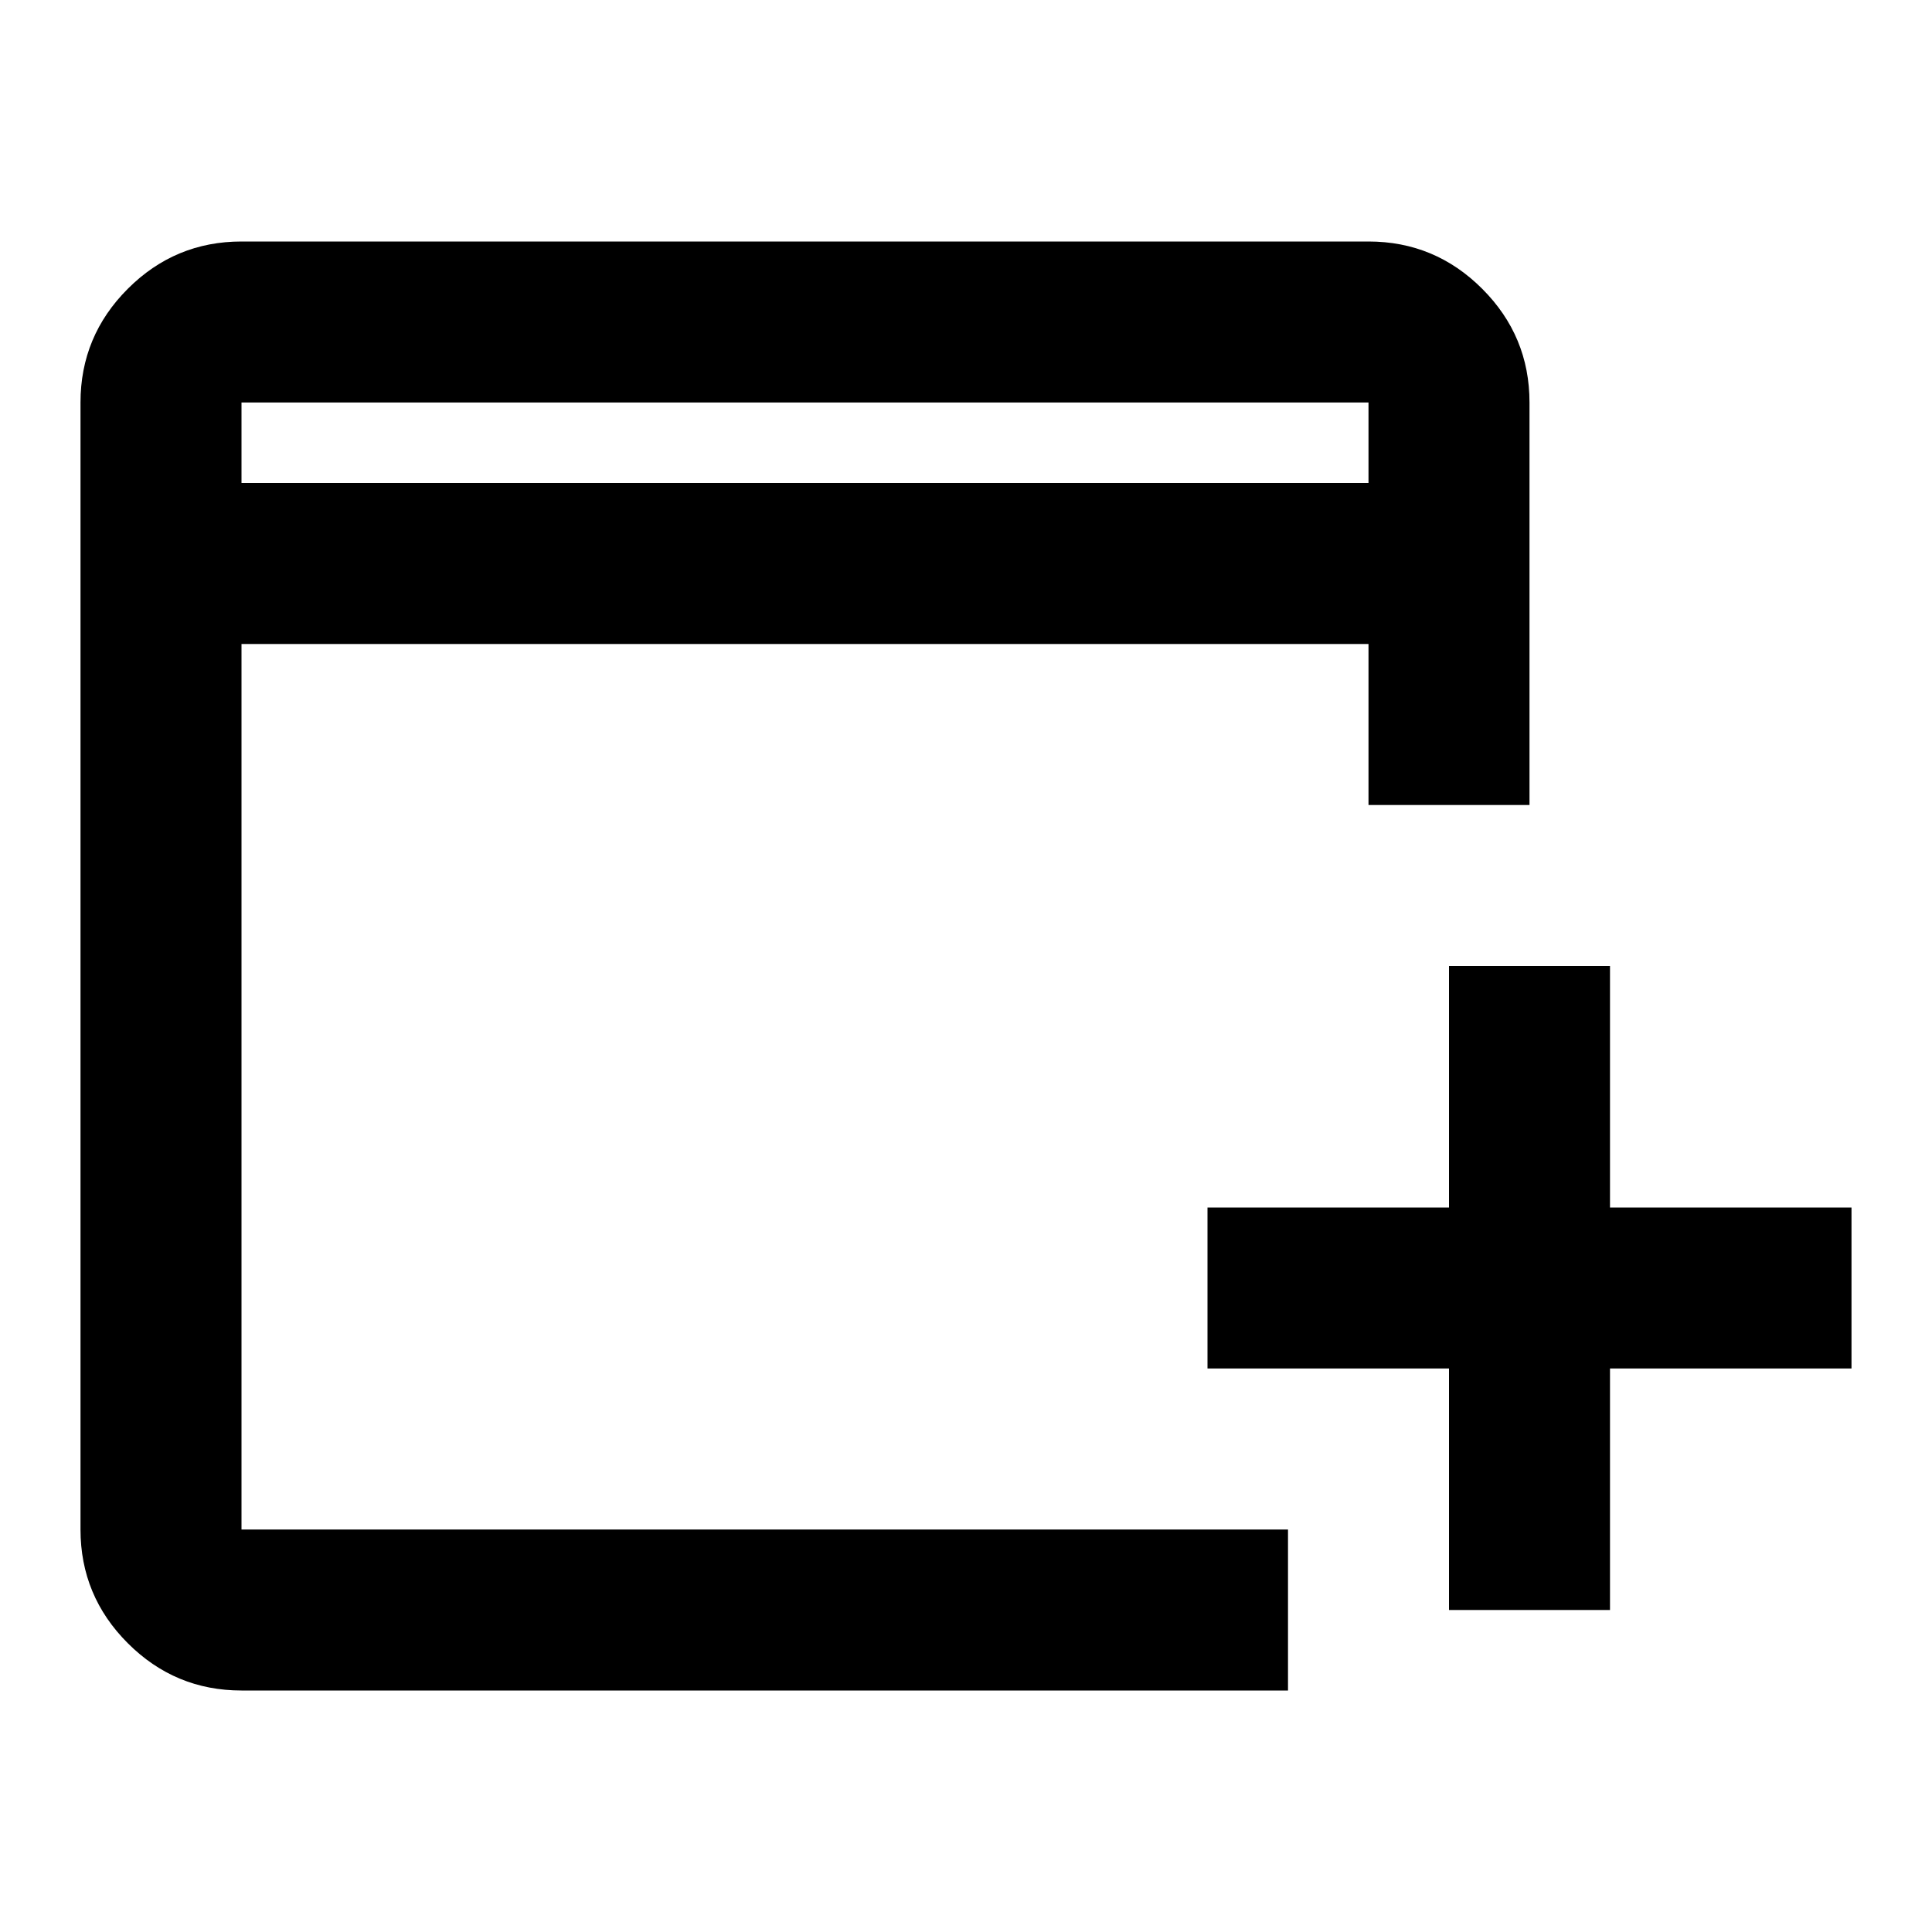
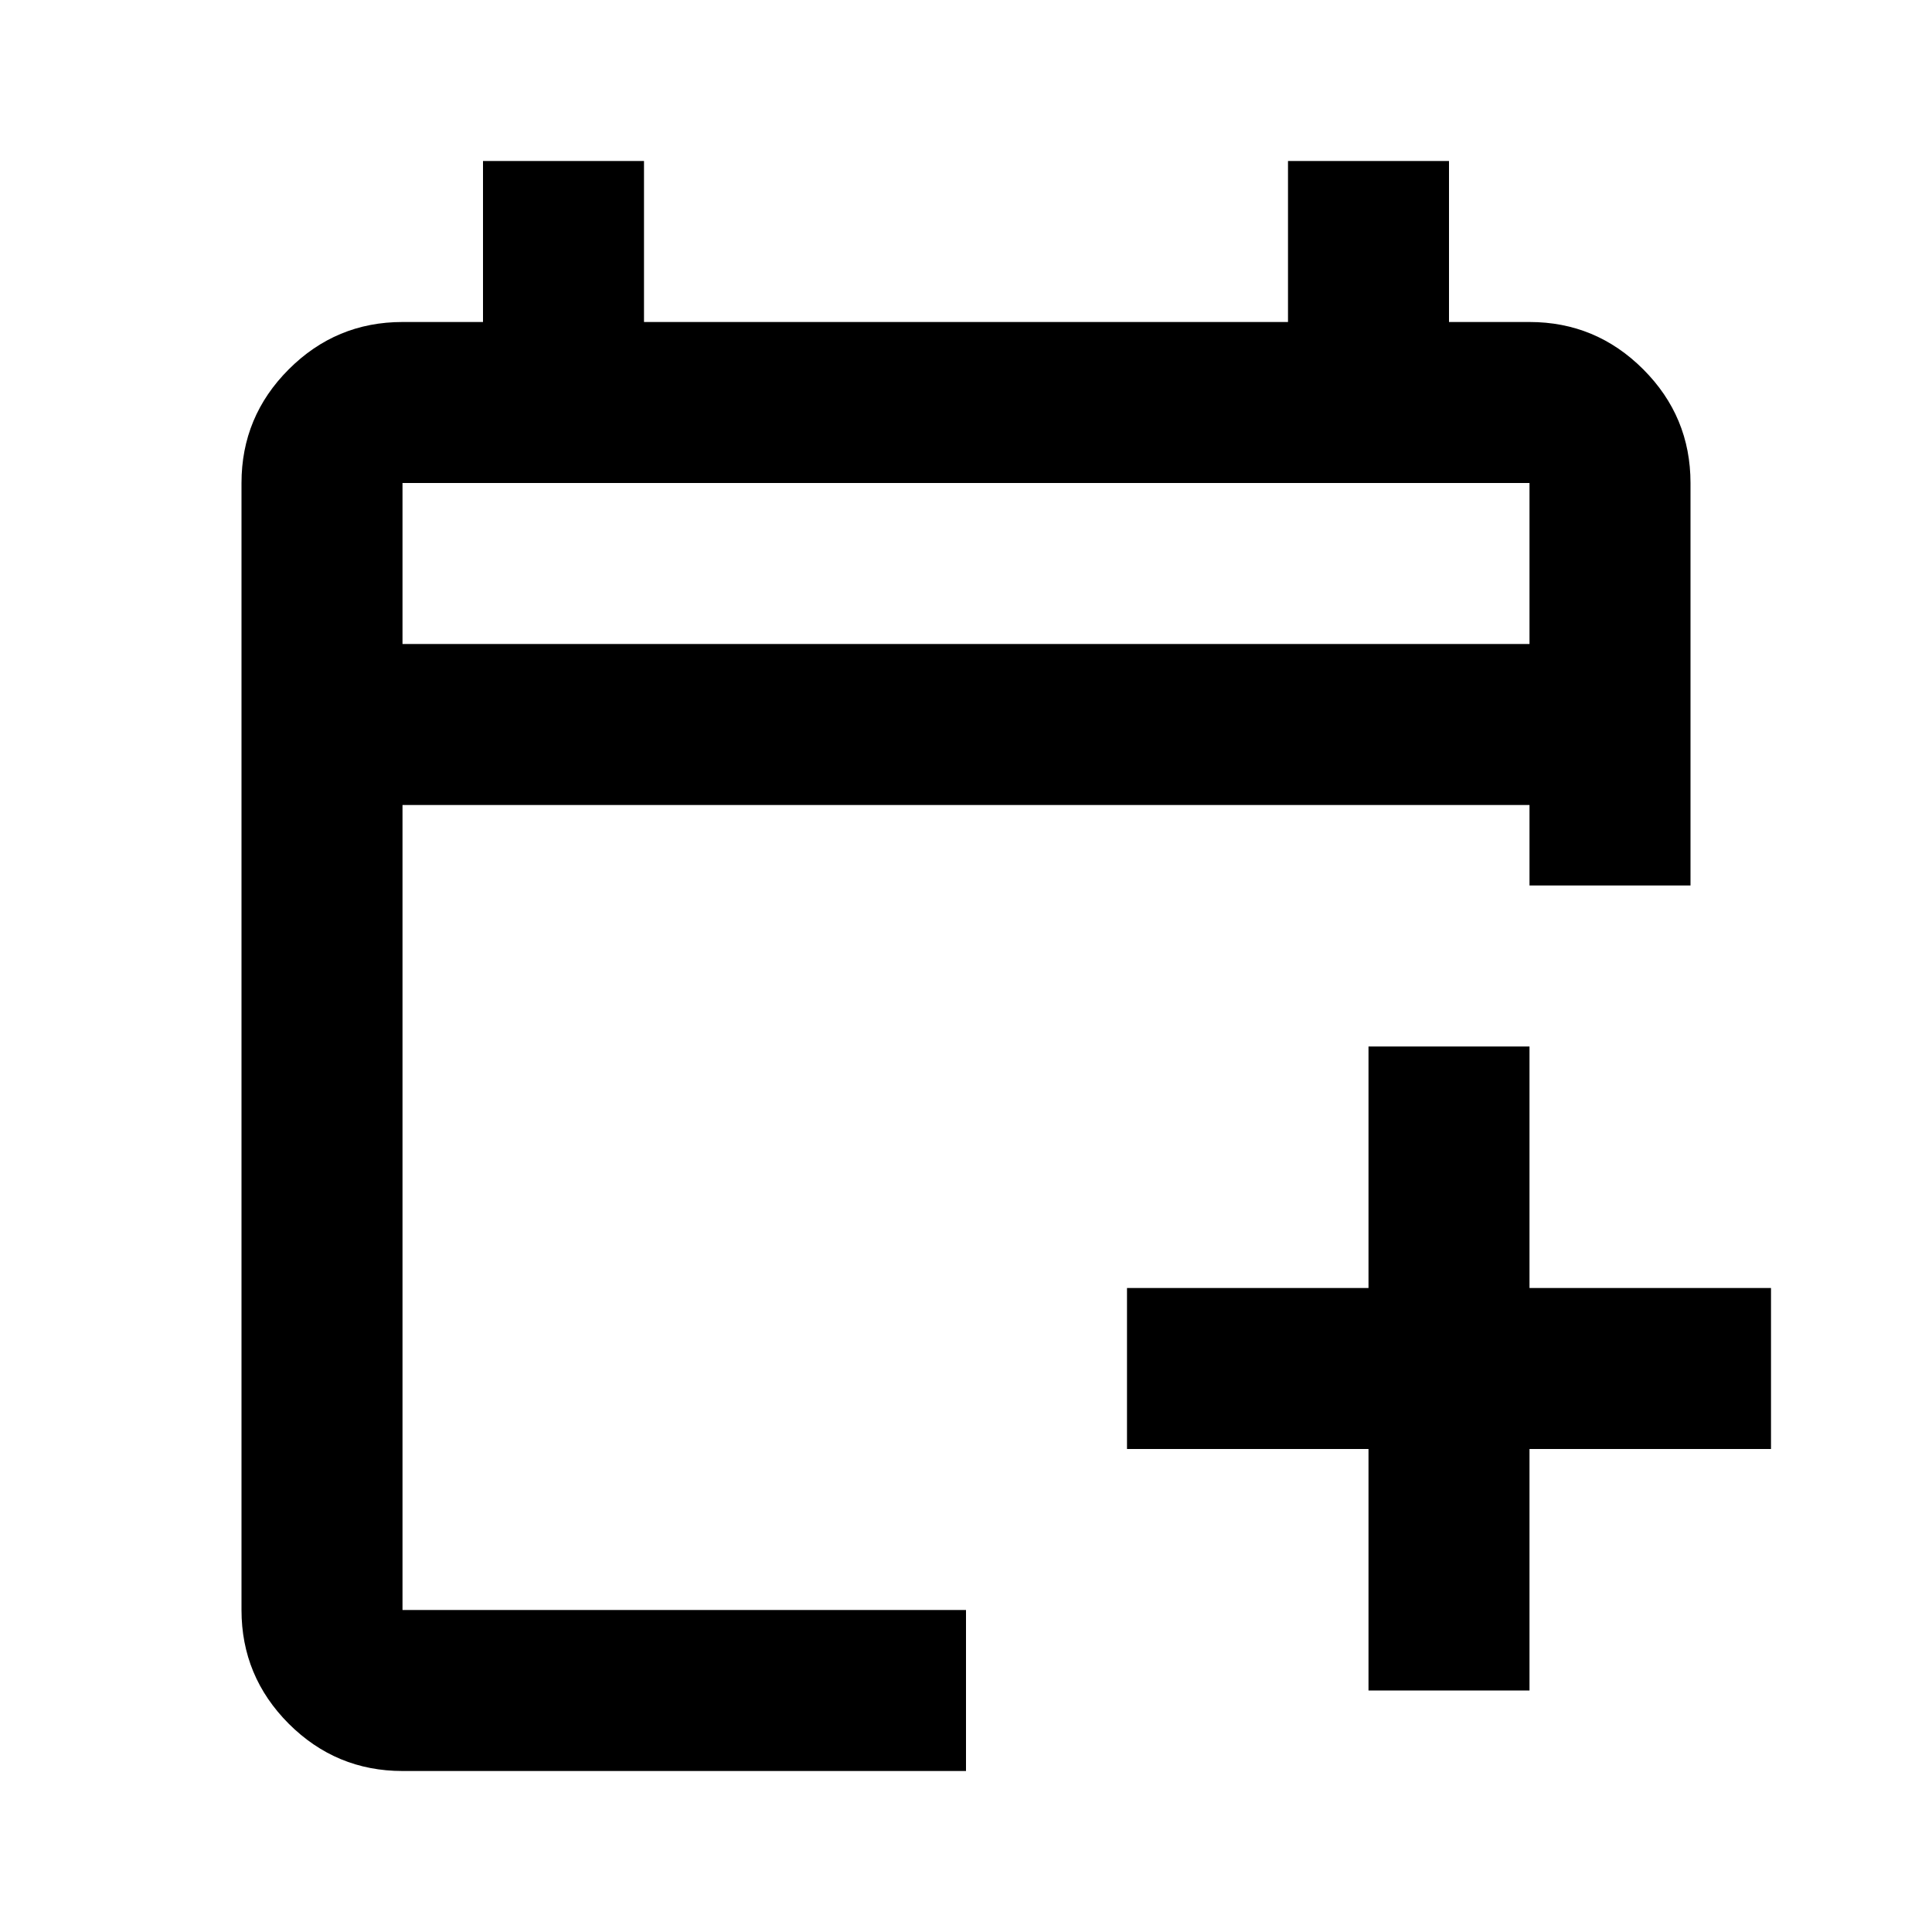
- <svg xmlns="http://www.w3.org/2000/svg" height="24" viewBox="0 -960 960 960" width="24">
-   <path d="M720-160v-120H600v-80h120v-120h80v120h120v80H800v120h-80Zm-600 40q-33 0-56.5-23.5T40-200v-560q0-33 23.5-56.5T120-840h560q33 0 56.5 23.5T760-760v200h-80v-80H120v440h520v80H120Zm0-600h560v-40H120v40Zm0 0v-40 40Z" />
+ <svg xmlns="http://www.w3.org/2000/svg" width="24" height="24" viewBox="0 0 24 24" fill="none">
+   <path d="M5 22C4.45 22 3.979 21.804 3.587 21.413C3.196 21.021 3 20.55 3 20V6C3 5.45 3.196 4.979 3.587 4.588C3.979 4.196 4.45 4 5 4H6V2H8V4H16V2H18V4H19C19.55 4 20.021 4.196 20.413 4.588C20.804 4.979 21 5.45 21 6V11H19V10H5V20H12V22H5ZM5 8H19V6H5V8Z" fill="black" />
+   <path d="M17 21V18H14V16H17V13H19V16H22V18H19V21H17Z" fill="black" />
</svg>
